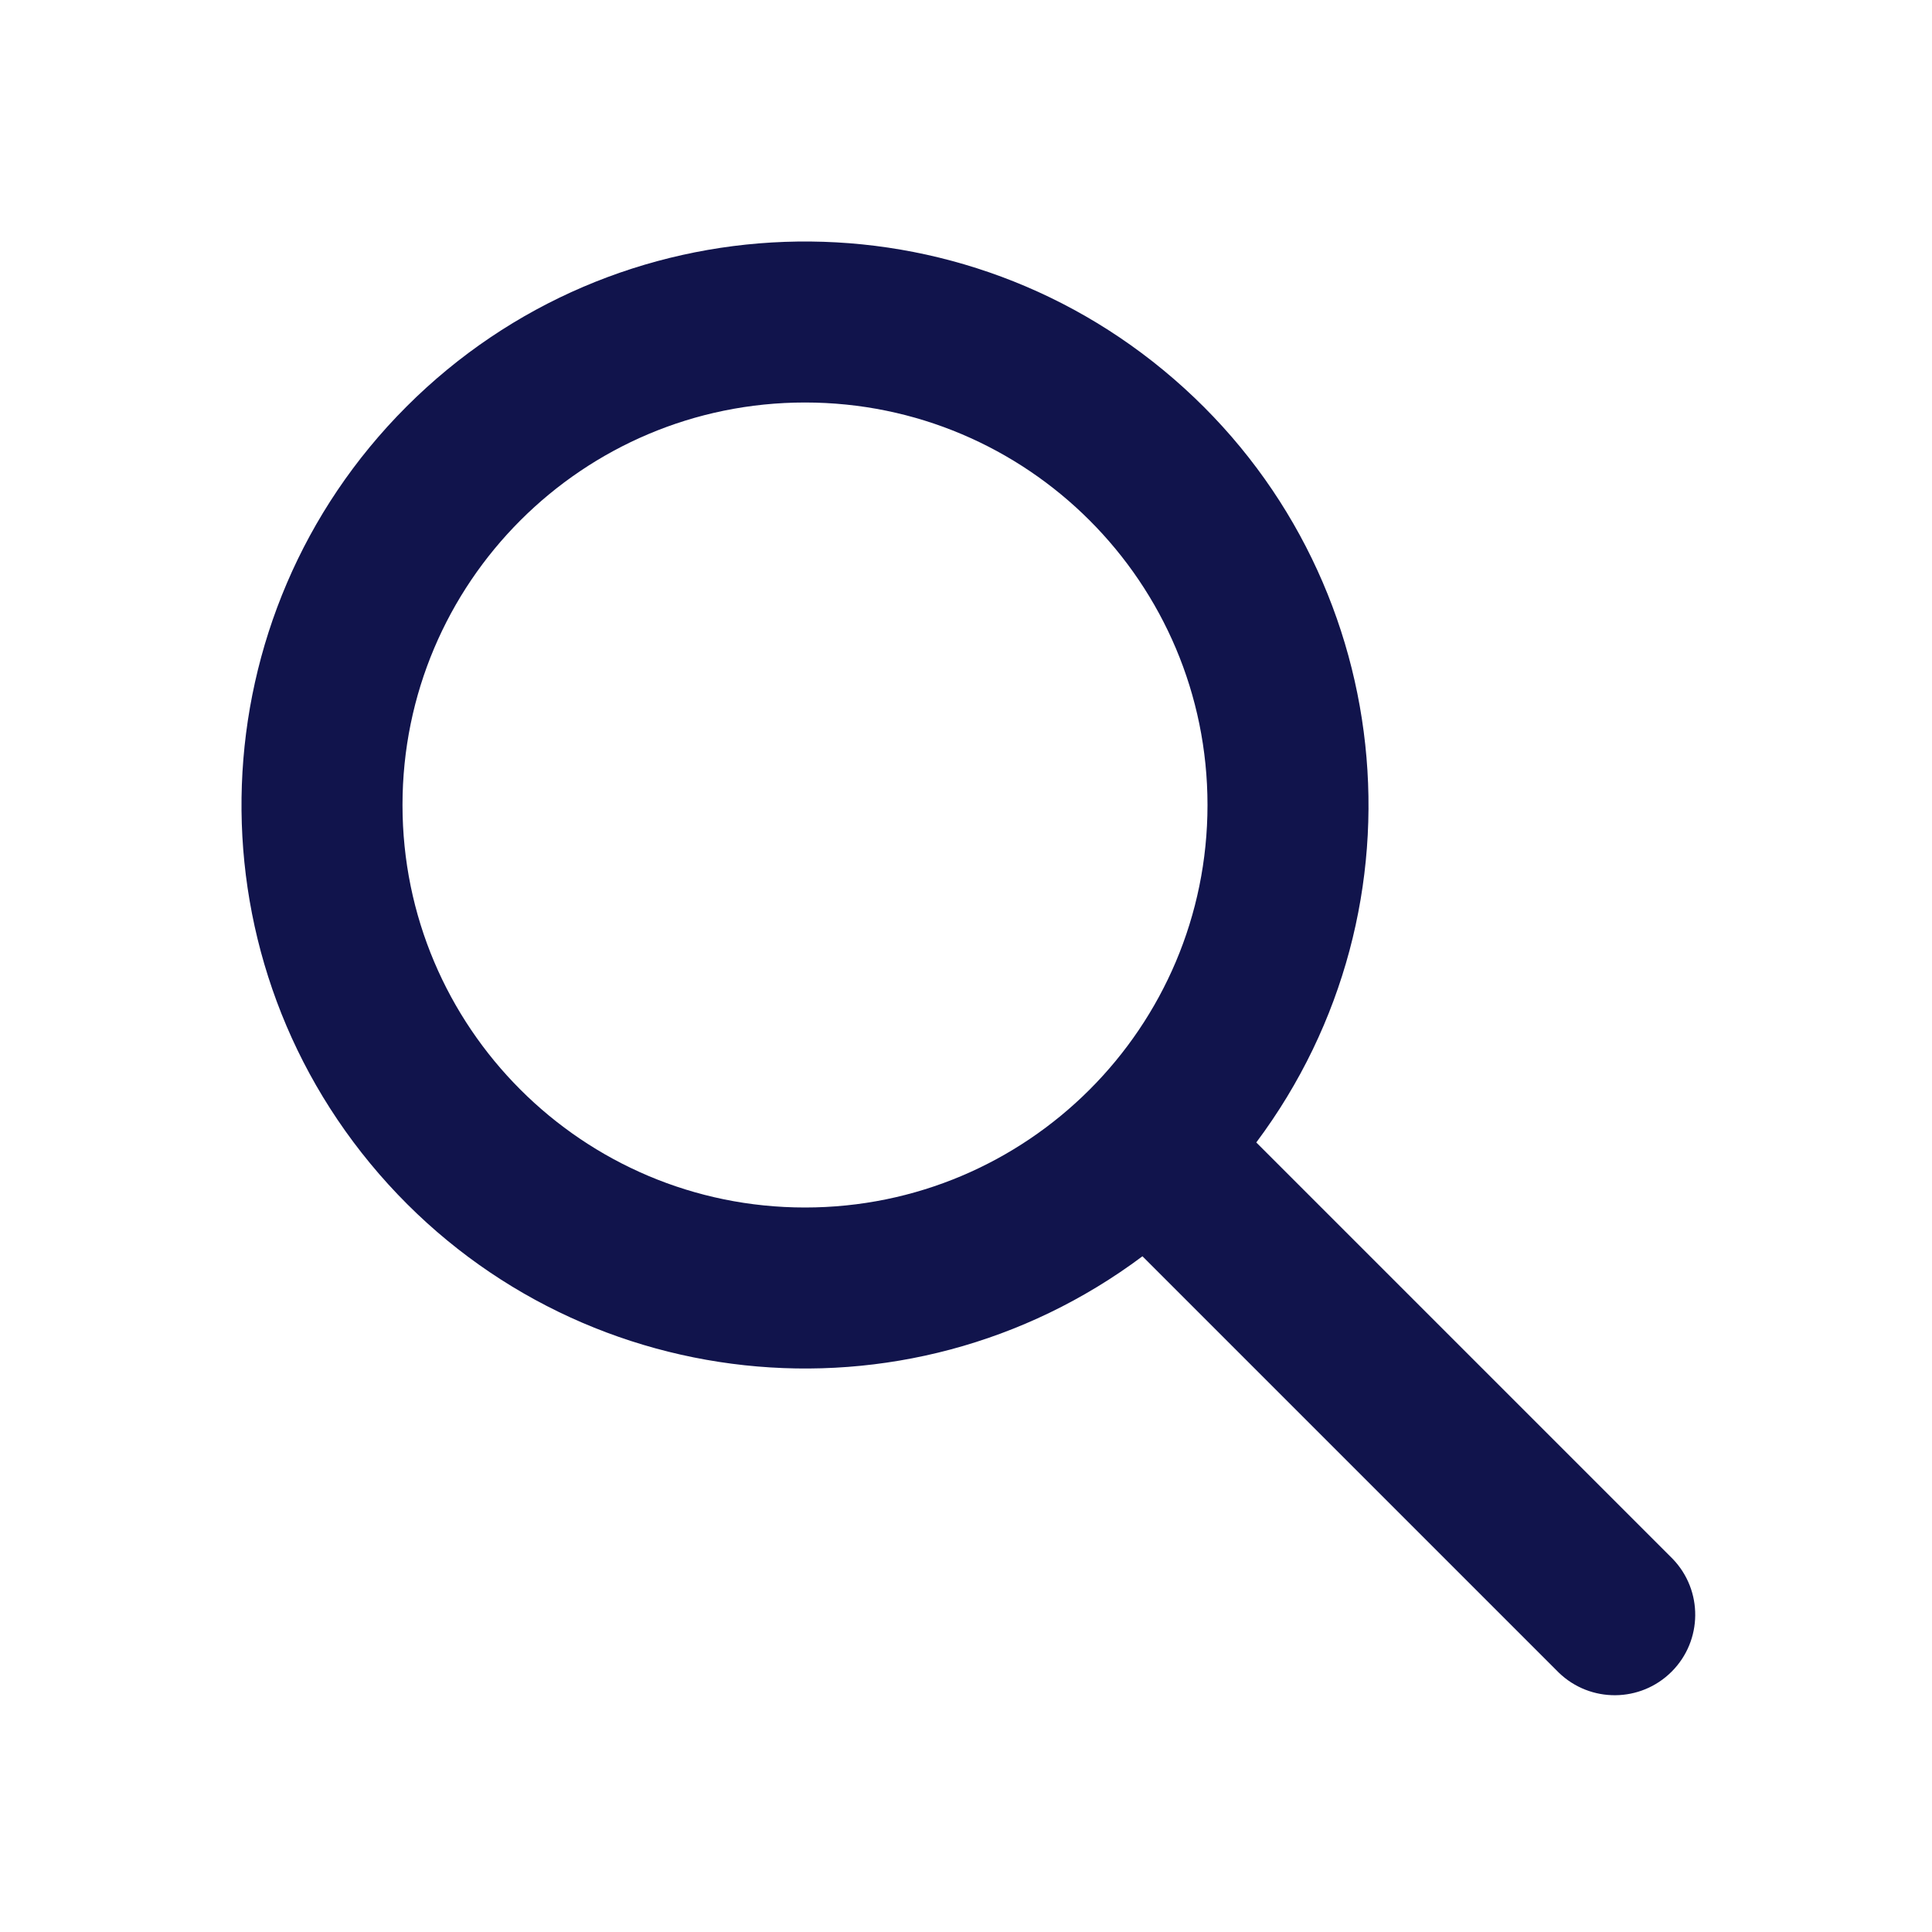
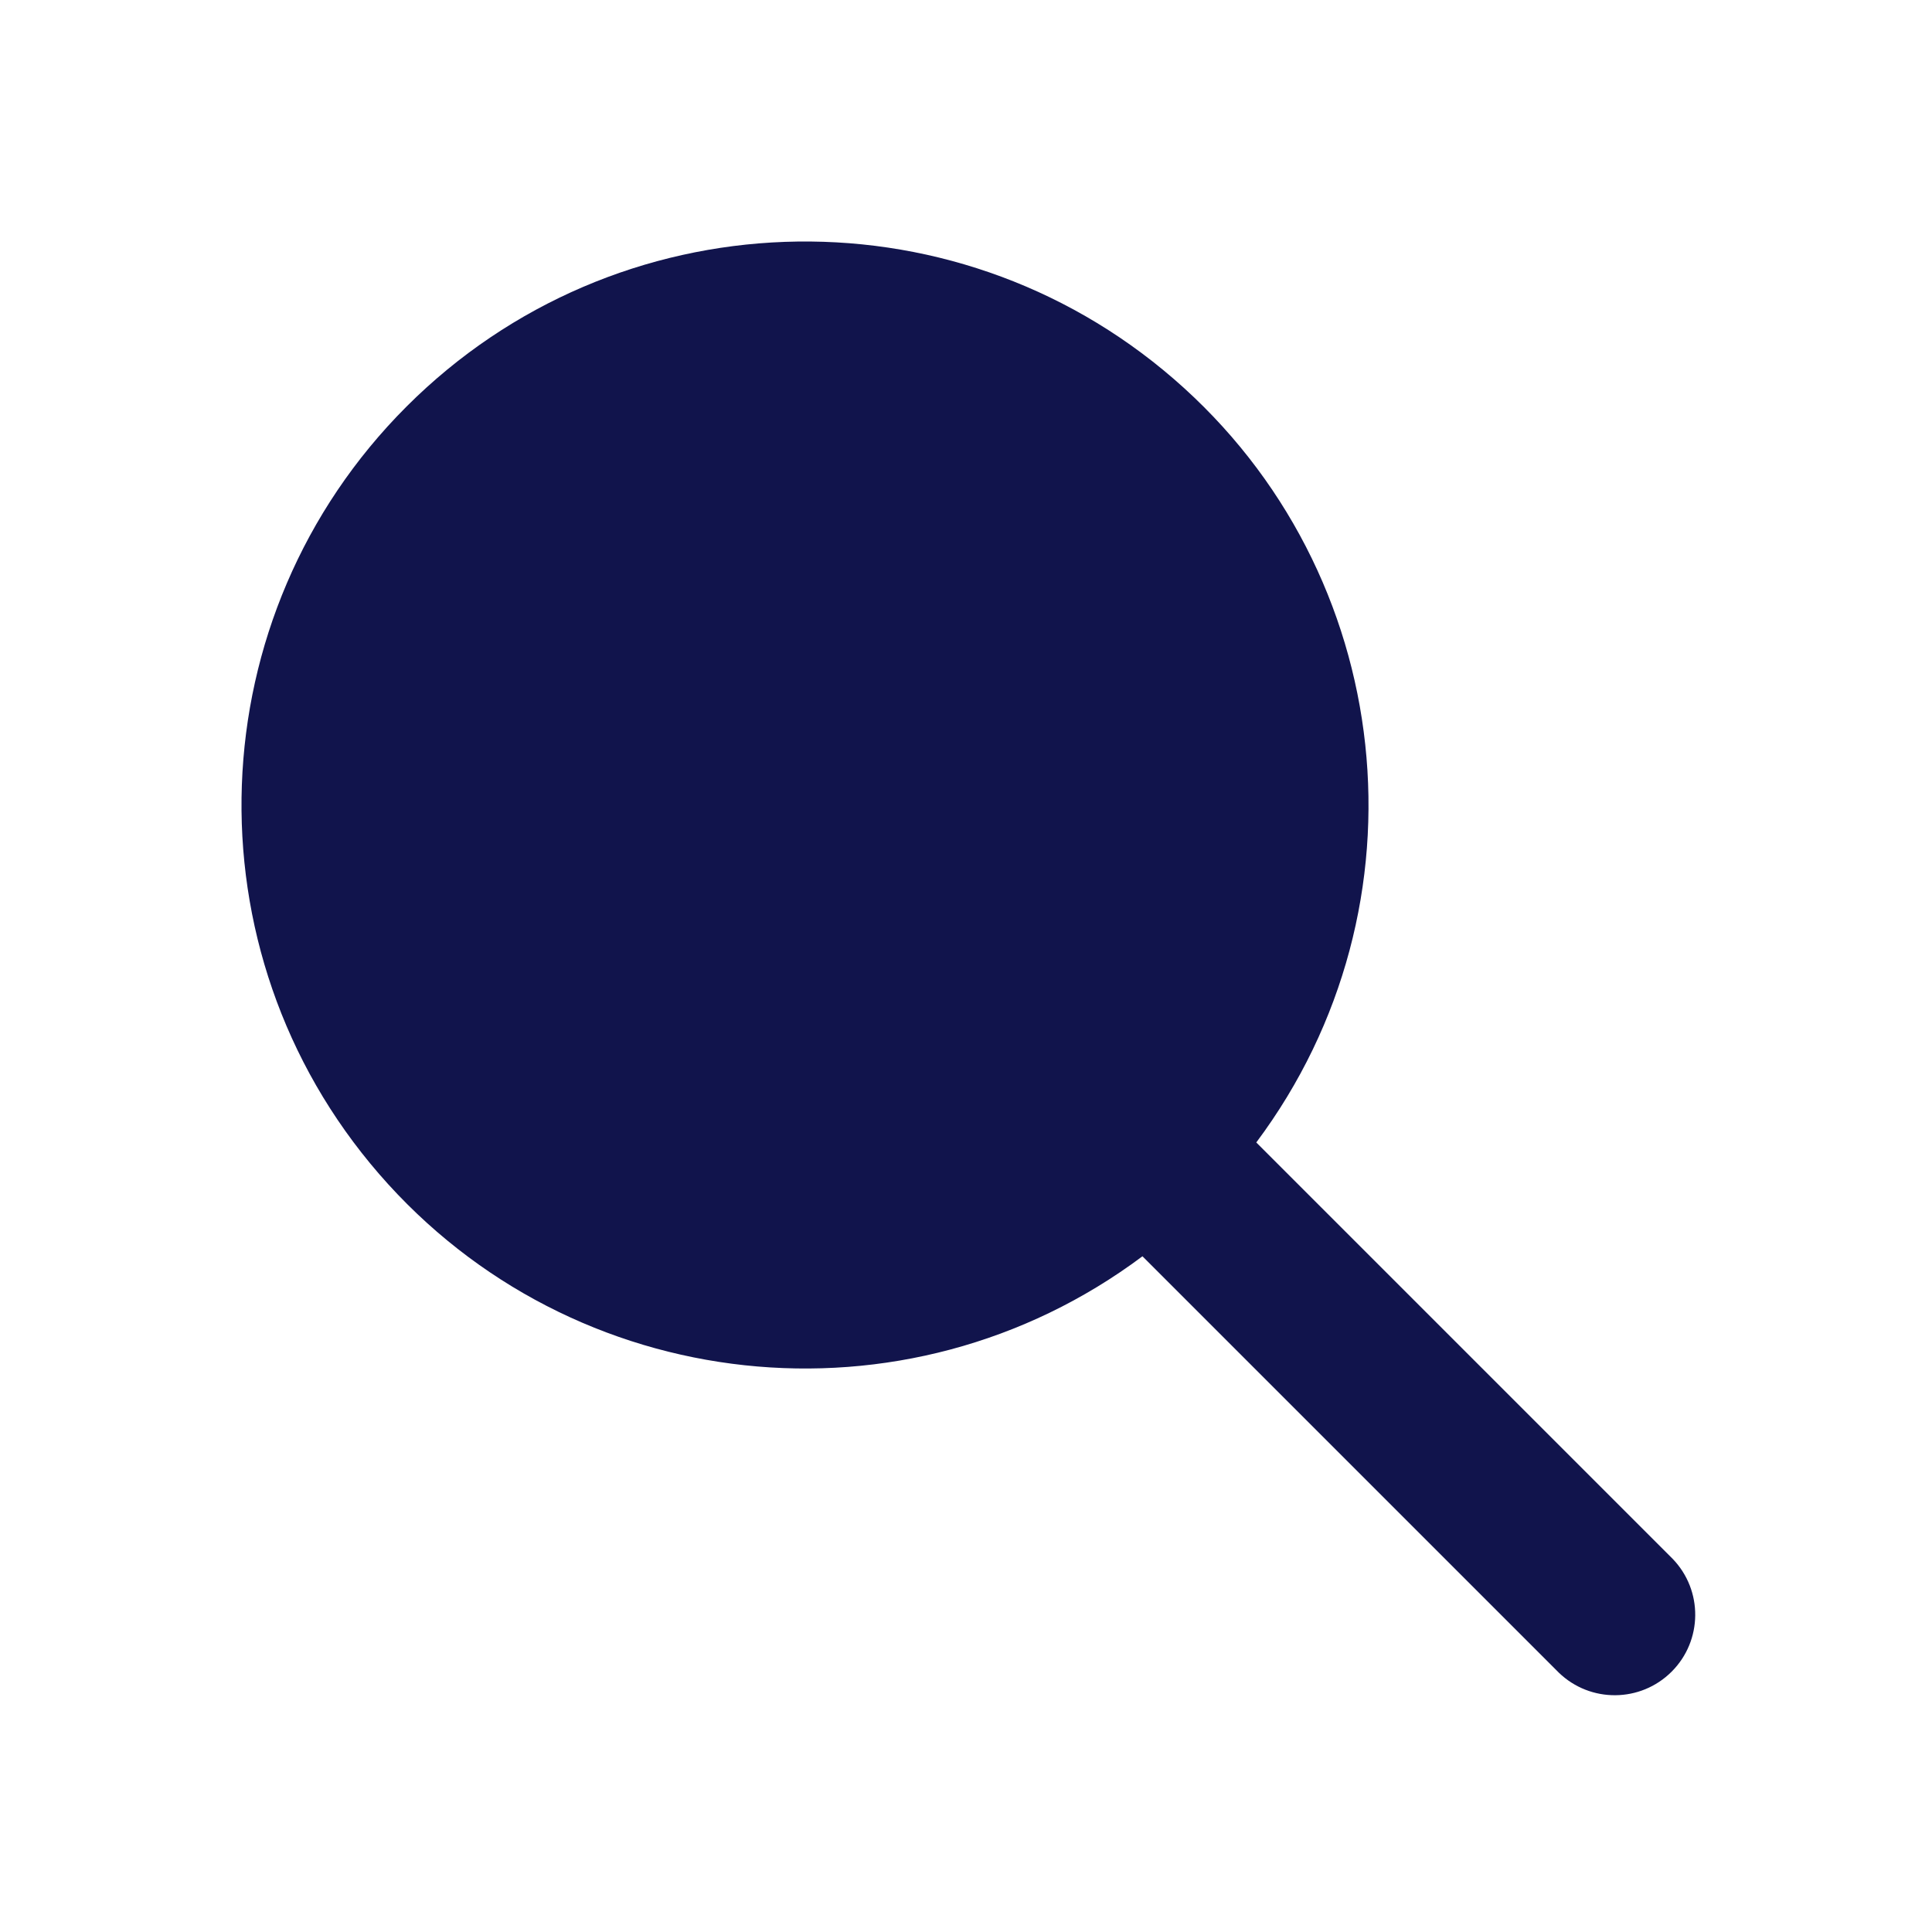
<svg xmlns="http://www.w3.org/2000/svg" width="24" height="24" fill="#11144C">
-   <path fill="#11144C" fill-rule="evenodd" d="M14.192 15.606a7 7 0 1 1 1.414-1.414l5.172 5.172a1 1 0 0 1-1.414 1.414l-5.172-5.172ZM15 10a5 5 0 1 1-10 0 5 5 0 0 1 10 0Z" clip-rule="evenodd" />
+   <path fill="#11144C" d="M14.192 15.606a7 7 0 1 1 1.414-1.414l5.172 5.172a1 1 0 0 1-1.414 1.414l-5.172-5.172ZM15 10a5 5 0 1 1-10 0 5 5 0 0 1 10 0Z" clip-rule="evenodd" />
</svg>
